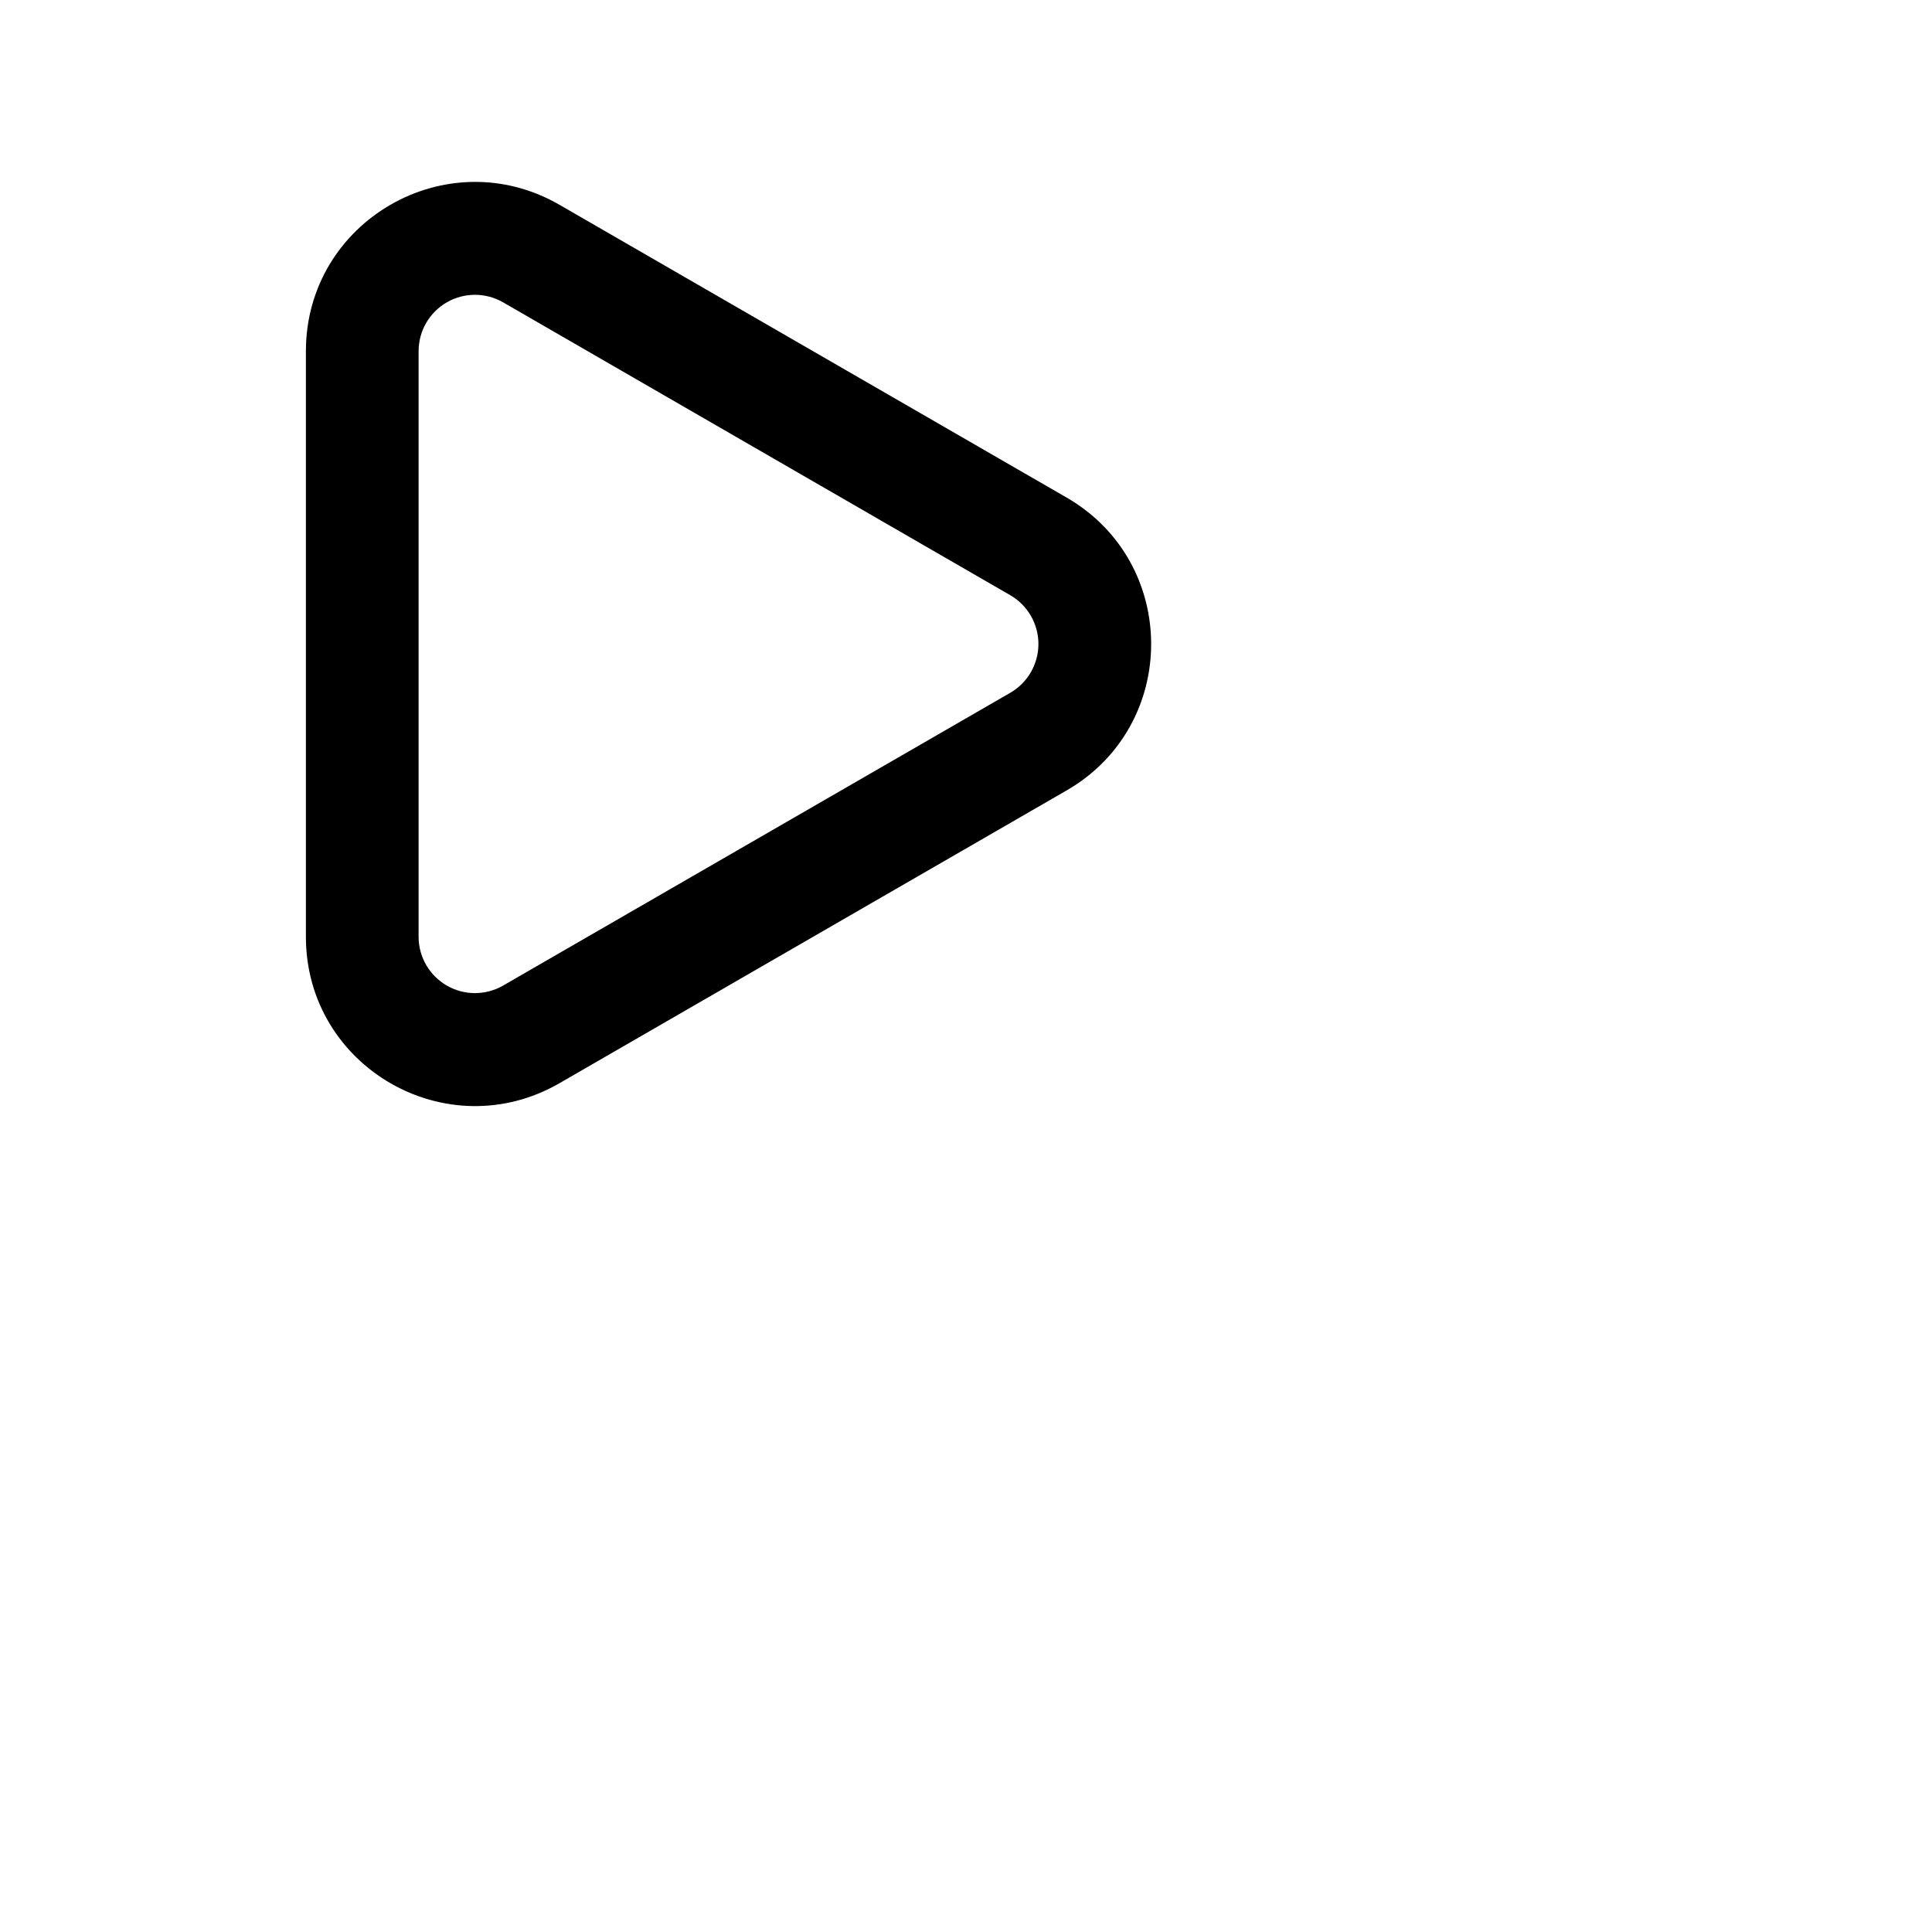
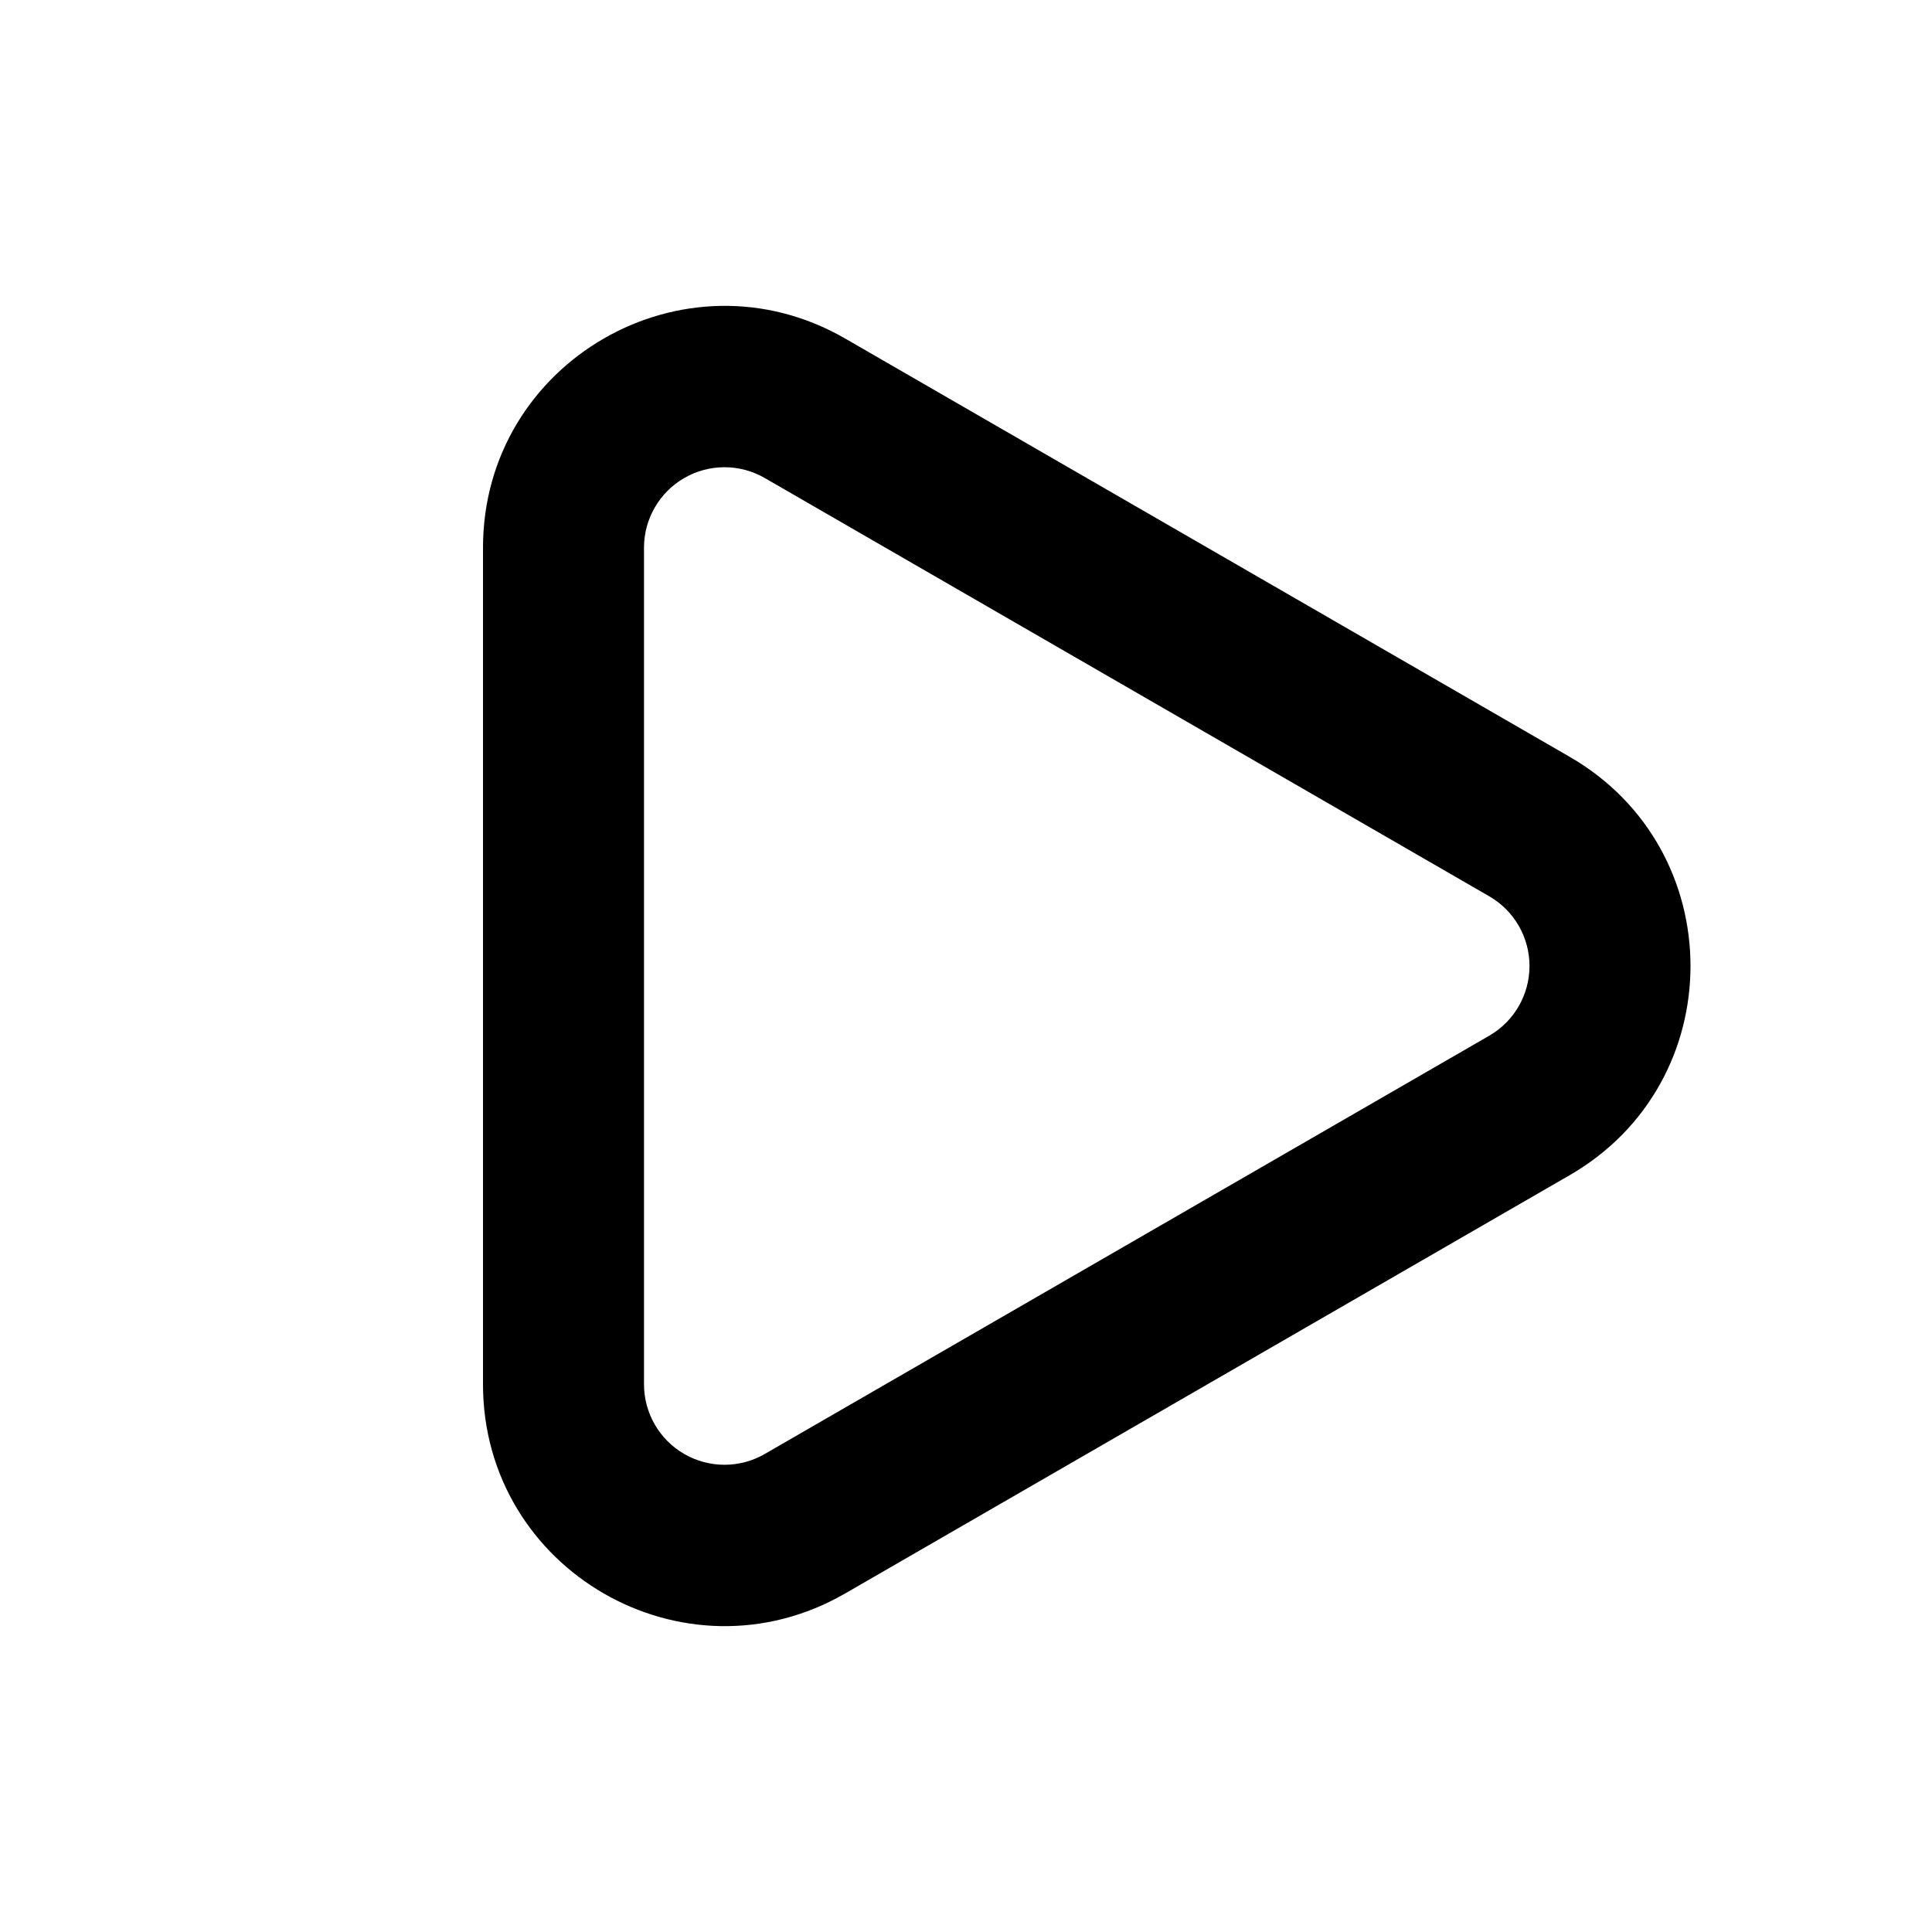
<svg xmlns="http://www.w3.org/2000/svg" fill="none" viewBox="0 0 24 24">
-   <path fill="currentColor" fill-rule="evenodd" d="M13.25 6.181c1.4.809 1.4 2.83 0 3.638l-6.3 3.637c-1.4.808-3.15-.202-3.15-1.819V4.363c0-1.617 1.75-2.627 3.15-1.819l6.3 3.637zm-.7 2.425a.7.7 0 000-1.212l-6.3-3.638a.7.7 0 00-1.05.607v7.274a.7.7 0 001.05.606l6.3-3.637z" clip-rule="evenodd" />
+   <path fill="currentColor" fill-rule="evenodd" d="M19.5 9.402c2 1.155 2 4.041 0 5.196l-9 5.196c-2 1.155-4.5-.288-4.5-2.598V6.804c0-2.31 2.5-3.753 4.5-2.598l9 5.196zm-1 3.464a1 1 0 000-1.732l-9-5.196a1 1 0 00-1.5.866v10.392a1 1 0 001.5.866l9-5.196z" clip-rule="evenodd" />
</svg>
